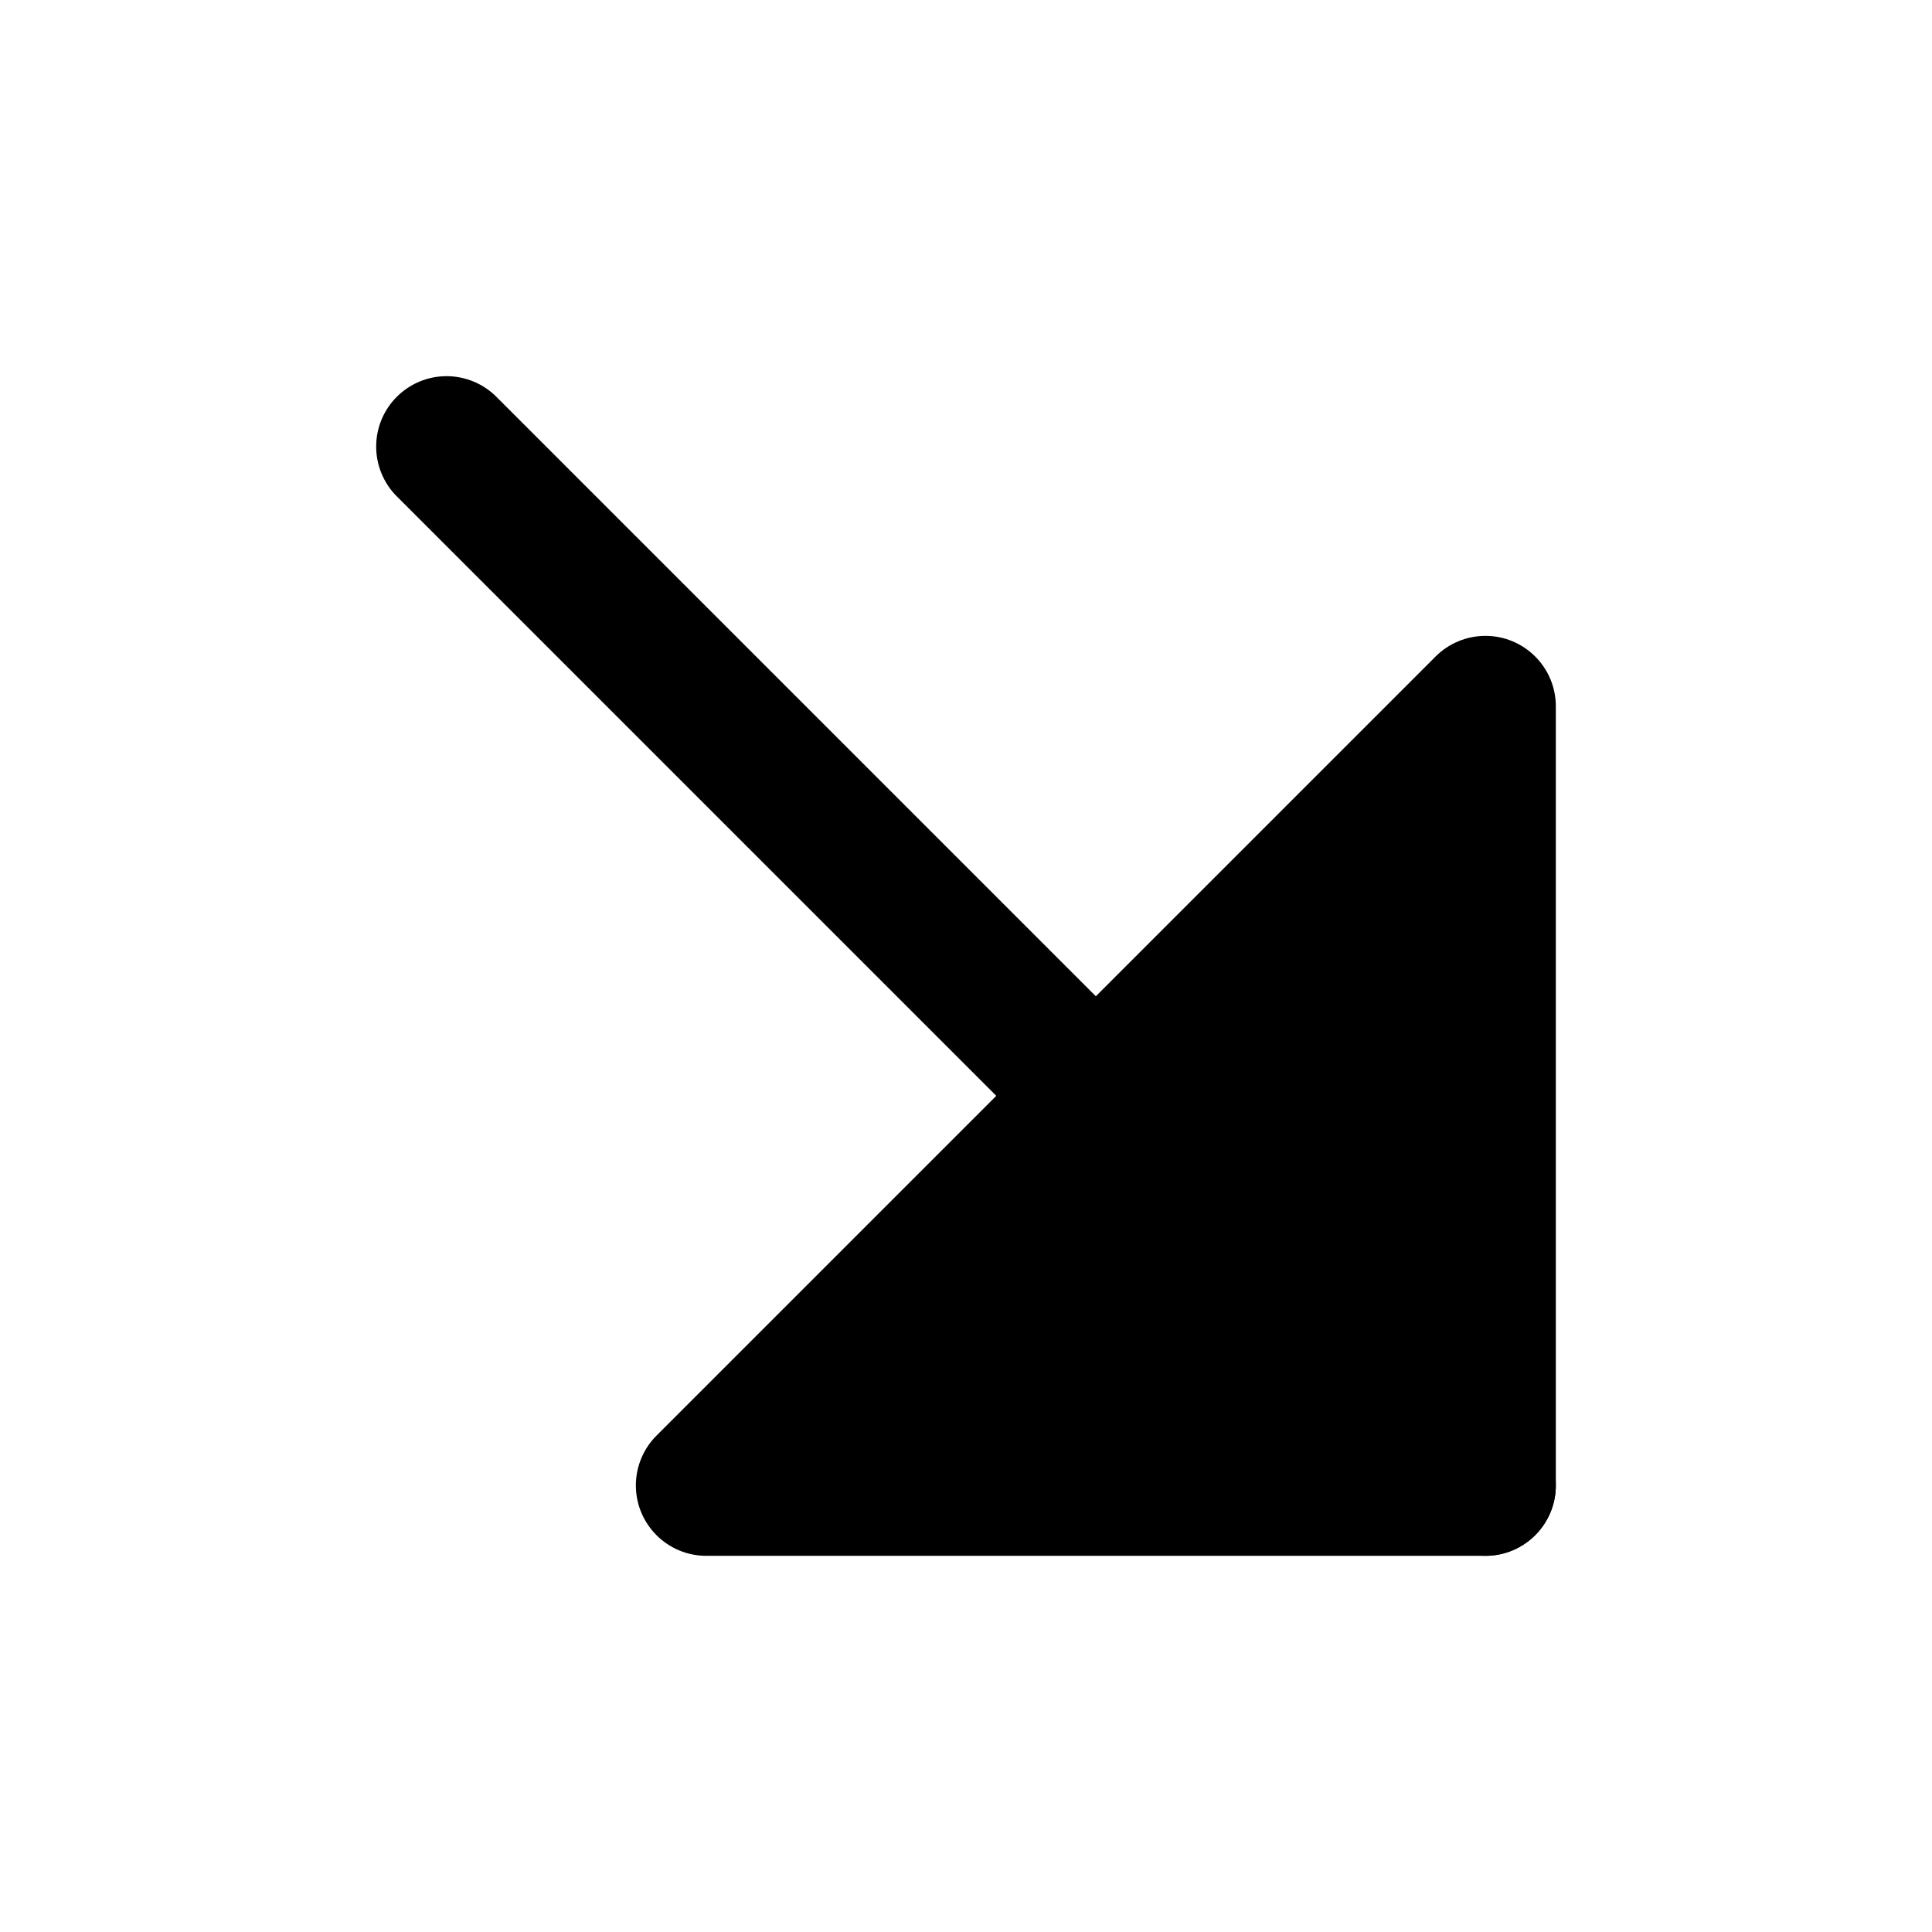
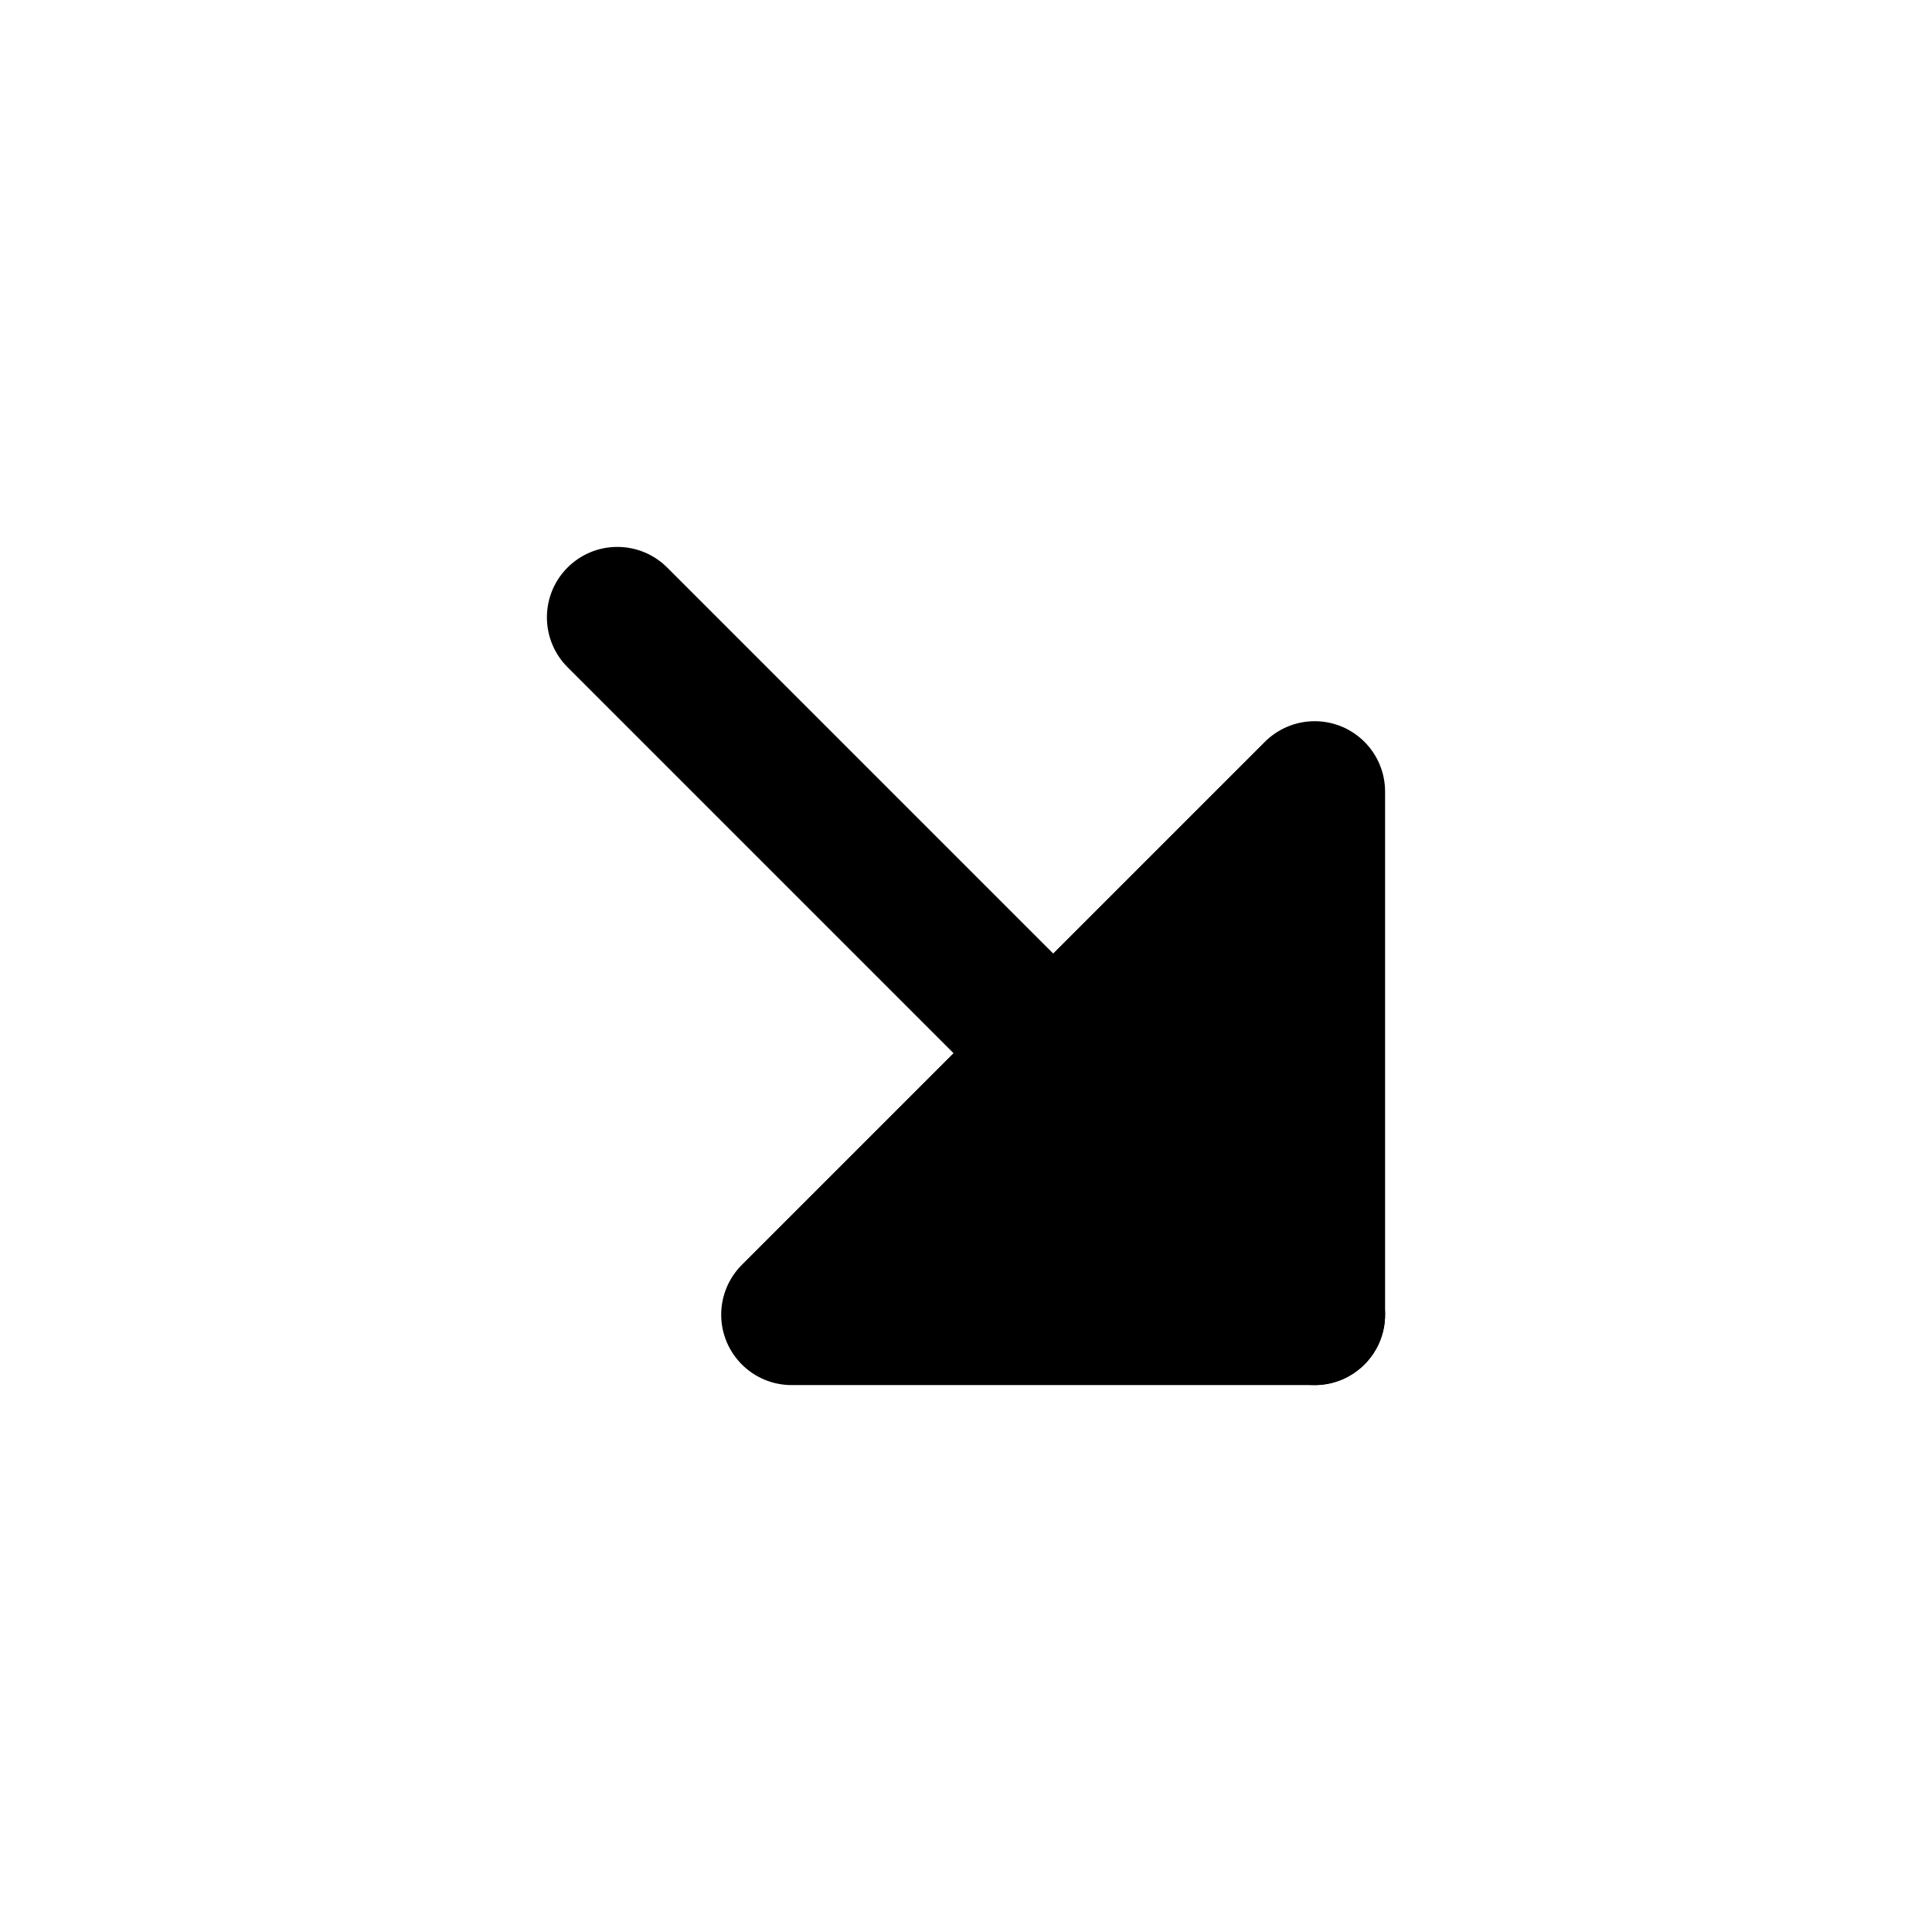
<svg xmlns="http://www.w3.org/2000/svg" viewBox="0 0 24 24" fill="currentColor" stroke="none" fill-rule="evenodd">
  <g data-part="body">
-     <path d="M6.166 4.929 L19.071 17.834 A.875 .875 0 0 1 19.327 18.452 A.875 .875 0 0 1 18.452 19.327 A.875 .875 0 0 1 17.834 19.071 L4.929 6.166 A.875 .875 0 0 1 4.673 5.548 A.875 .875 0 0 1 5.548 4.673 A.875 .875 0 0 1 6.166 4.929 Z" />
-     <path d="M17.834 8.155 A.875 .875 0 0 1 18.452 7.899 A.875 .875 0 0 1 19.327 8.774 L19.327 18.452 A.875 .875 0 0 1 18.452 19.327 L8.774 19.327 A.875 .875 0 0 1 7.899 18.452 A.875 .875 0 0 1 8.155 17.834 L17.834 8.155 Z" />
+     <path d="M8.288 7.05 L16.95 15.712 A.875 .875 0 0 1 17.206 16.331 A.875 .875 0 0 1 16.331 17.206 A.875 .875 0 0 1 15.712 16.95 L7.05 8.288 A.875 .875 0 0 1 6.794 7.669 A.875 .875 0 0 1 7.669 6.794 A.875 .875 0 0 1 8.288 7.05 Z" />
+     <path d="M15.712 9.216 A.875 .875 0 0 1 16.331 8.959 A.875 .875 0 0 1 17.206 9.834 L17.206 16.331 A.875 .875 0 0 1 16.331 17.206 L9.834 17.206 A.875 .875 0 0 1 8.959 16.331 A.875 .875 0 0 1 9.216 15.712 L15.712 9.216 Z" />
  </g>
</svg>
